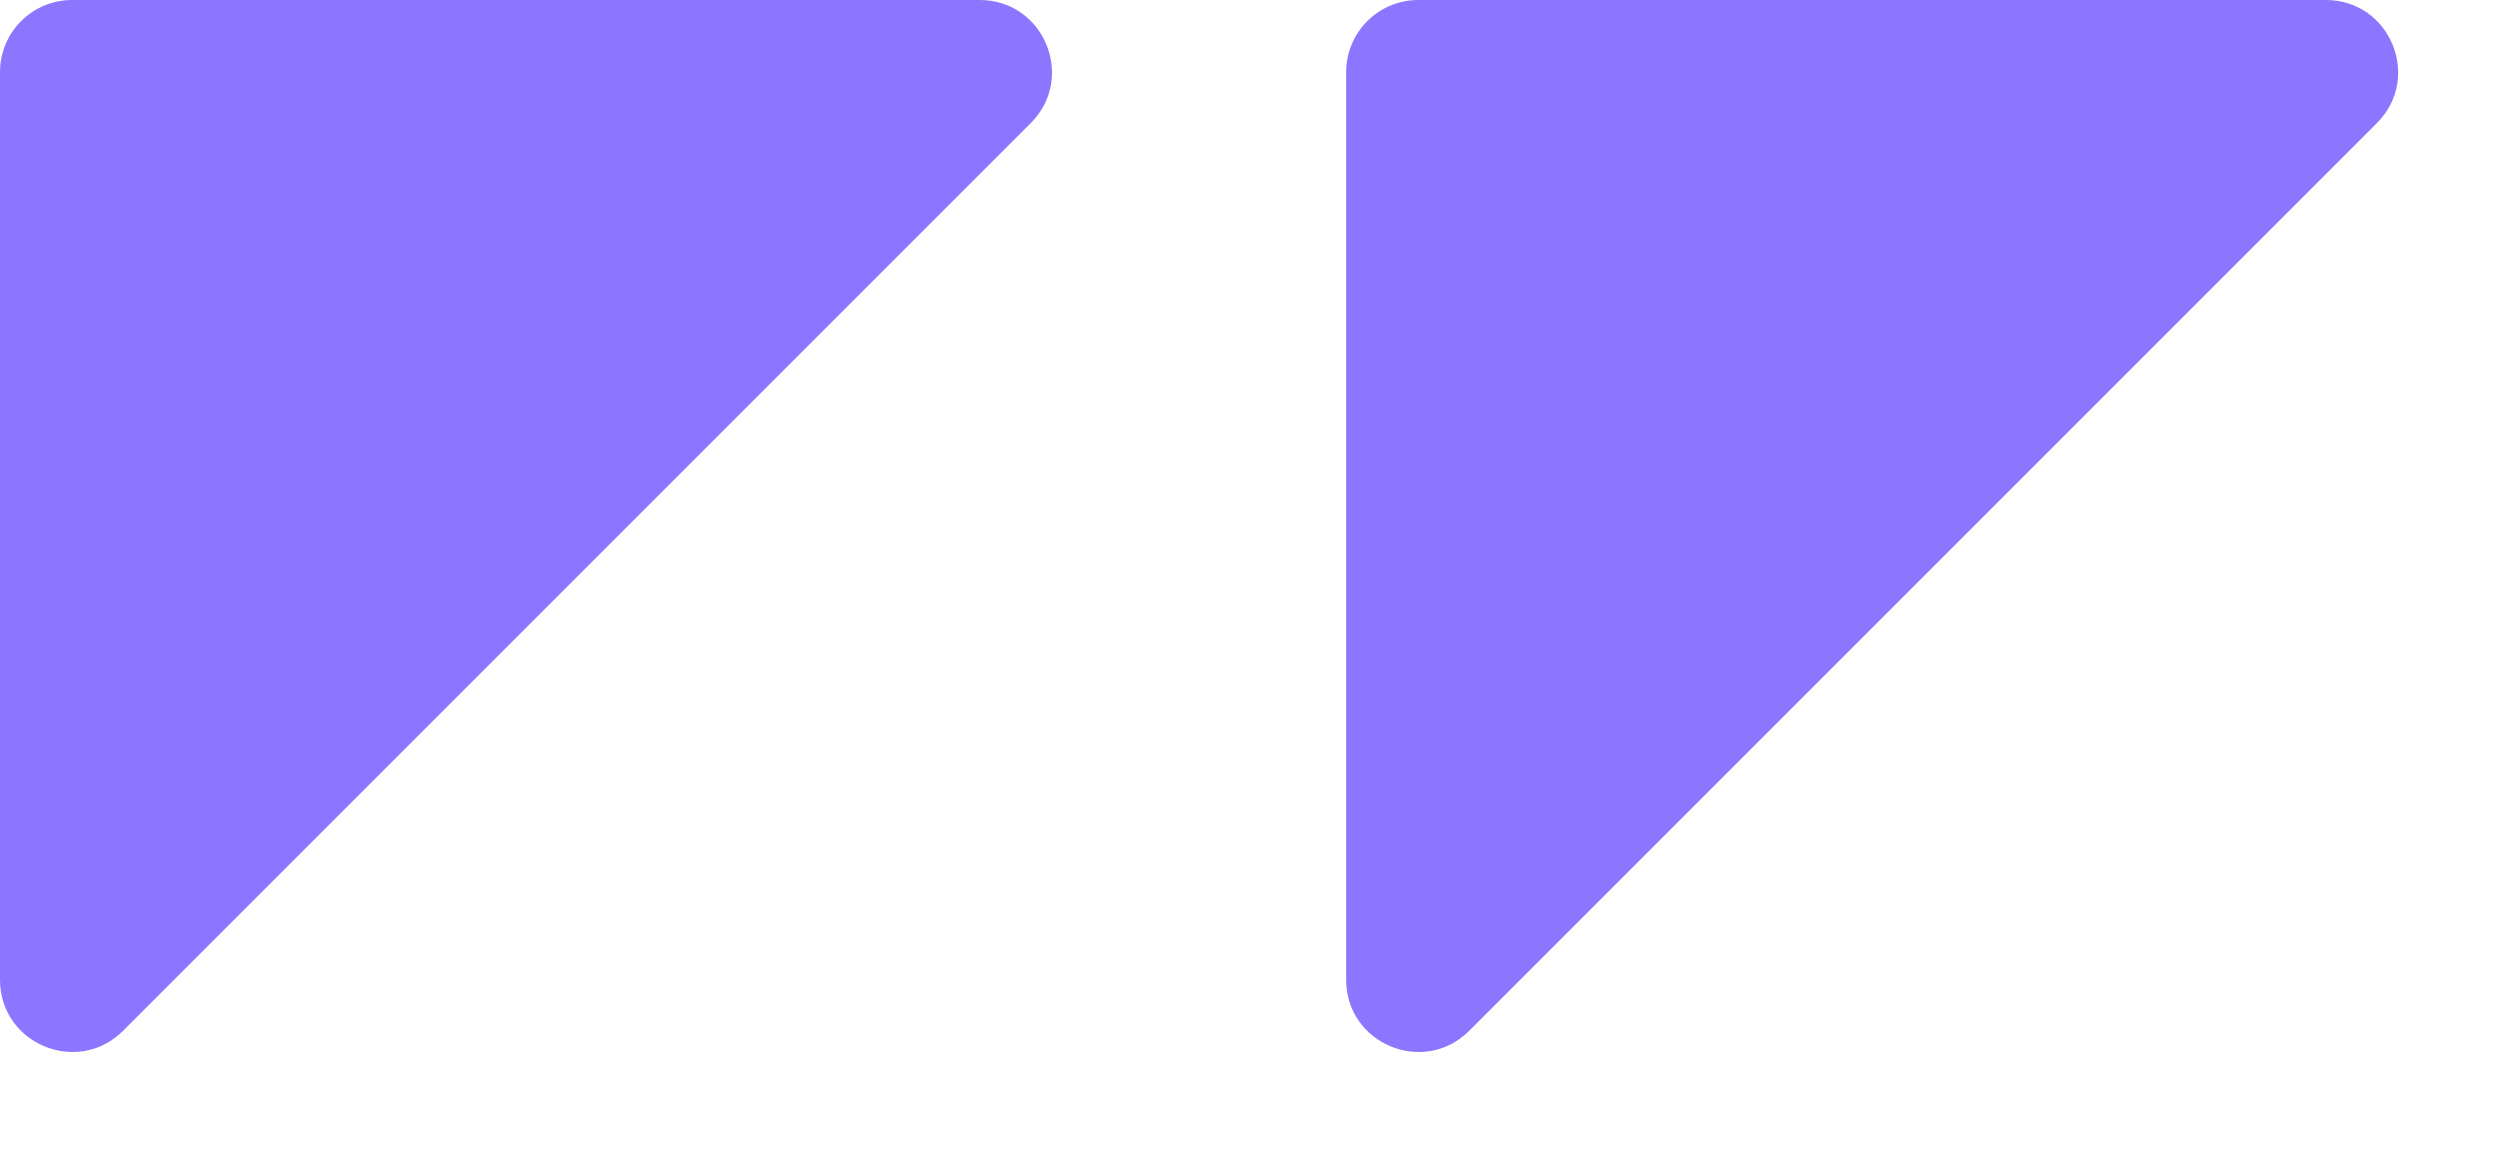
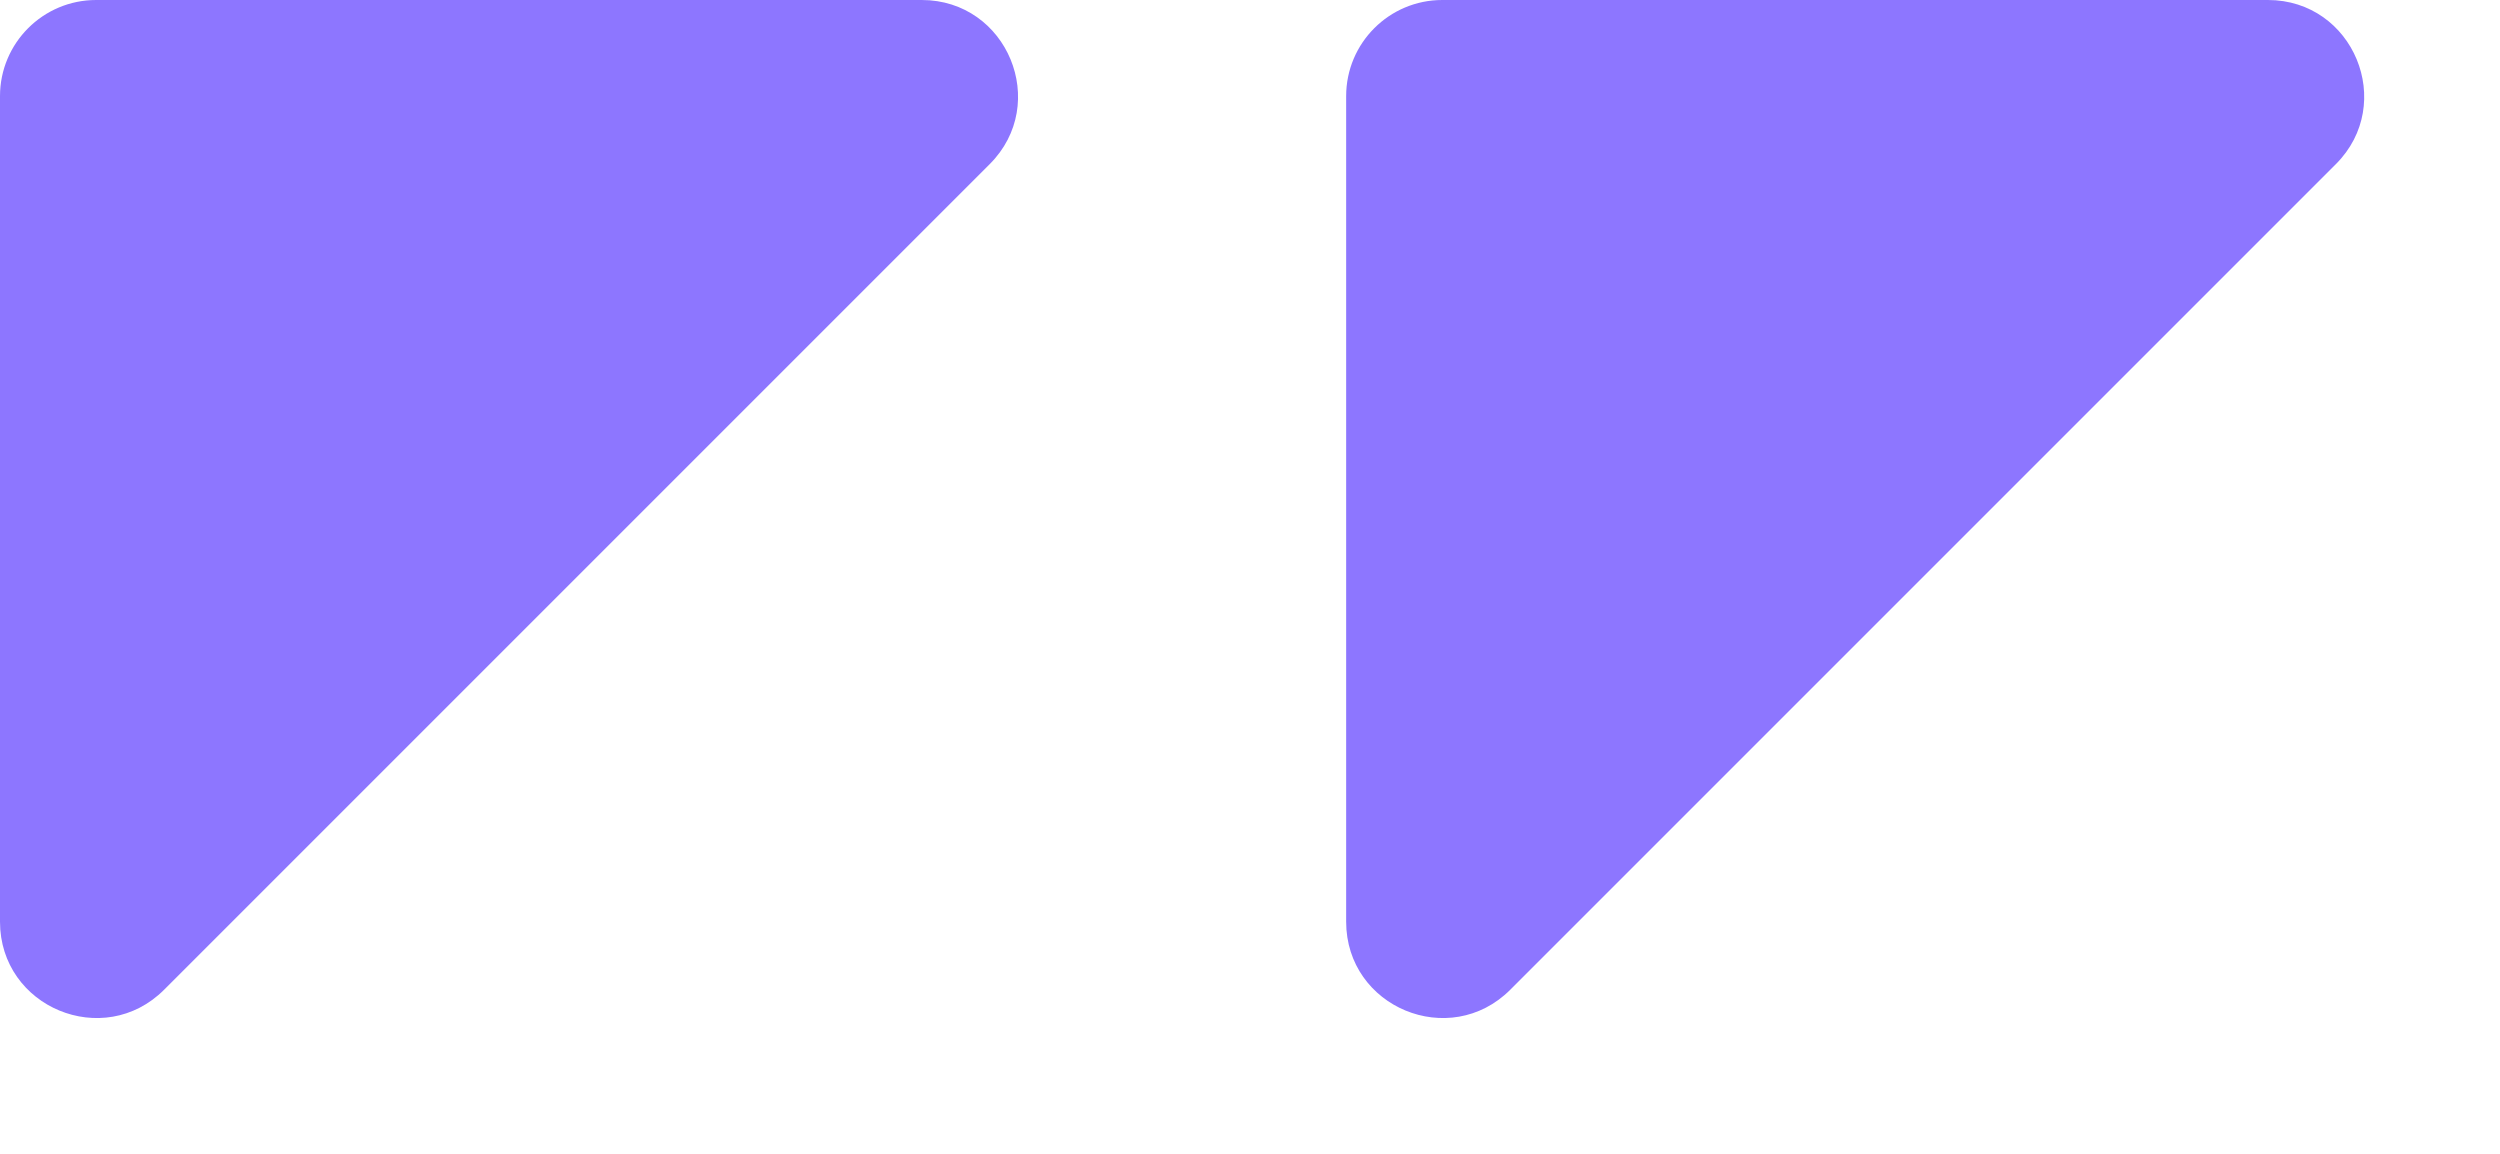
<svg xmlns="http://www.w3.org/2000/svg" width="104" height="48" viewBox="0 0 104 48" fill="none">
-   <path d="M0 3V40.757C0 43.43 3.231 44.769 5.121 42.879L42.879 5.121C44.769 3.231 43.43 0 40.757 0H3C1.343 0 0 1.343 0 3Z" fill="#8D76FF" />
-   <path d="M56 3V40.757C56 43.43 59.231 44.769 61.121 42.879L98.879 5.121C100.769 3.231 99.43 0 96.757 0H59C57.343 0 56 1.343 56 3Z" fill="#8D76FF" />
+   <path d="M0 4V38.343C0 41.907 4.309 43.691 6.828 41.172L41.172 6.828C43.691 4.309 41.907 0 38.343 0H4C1.791 0 0 1.791 0 4Z" fill="#8D76FF" />
+   <path d="M56 4V38.343C56 41.907 60.309 43.691 62.828 41.172L97.172 6.828C99.691 4.309 97.907 0 94.343 0H60C57.791 0 56 1.791 56 4Z" fill="#8D76FF" />
</svg>
